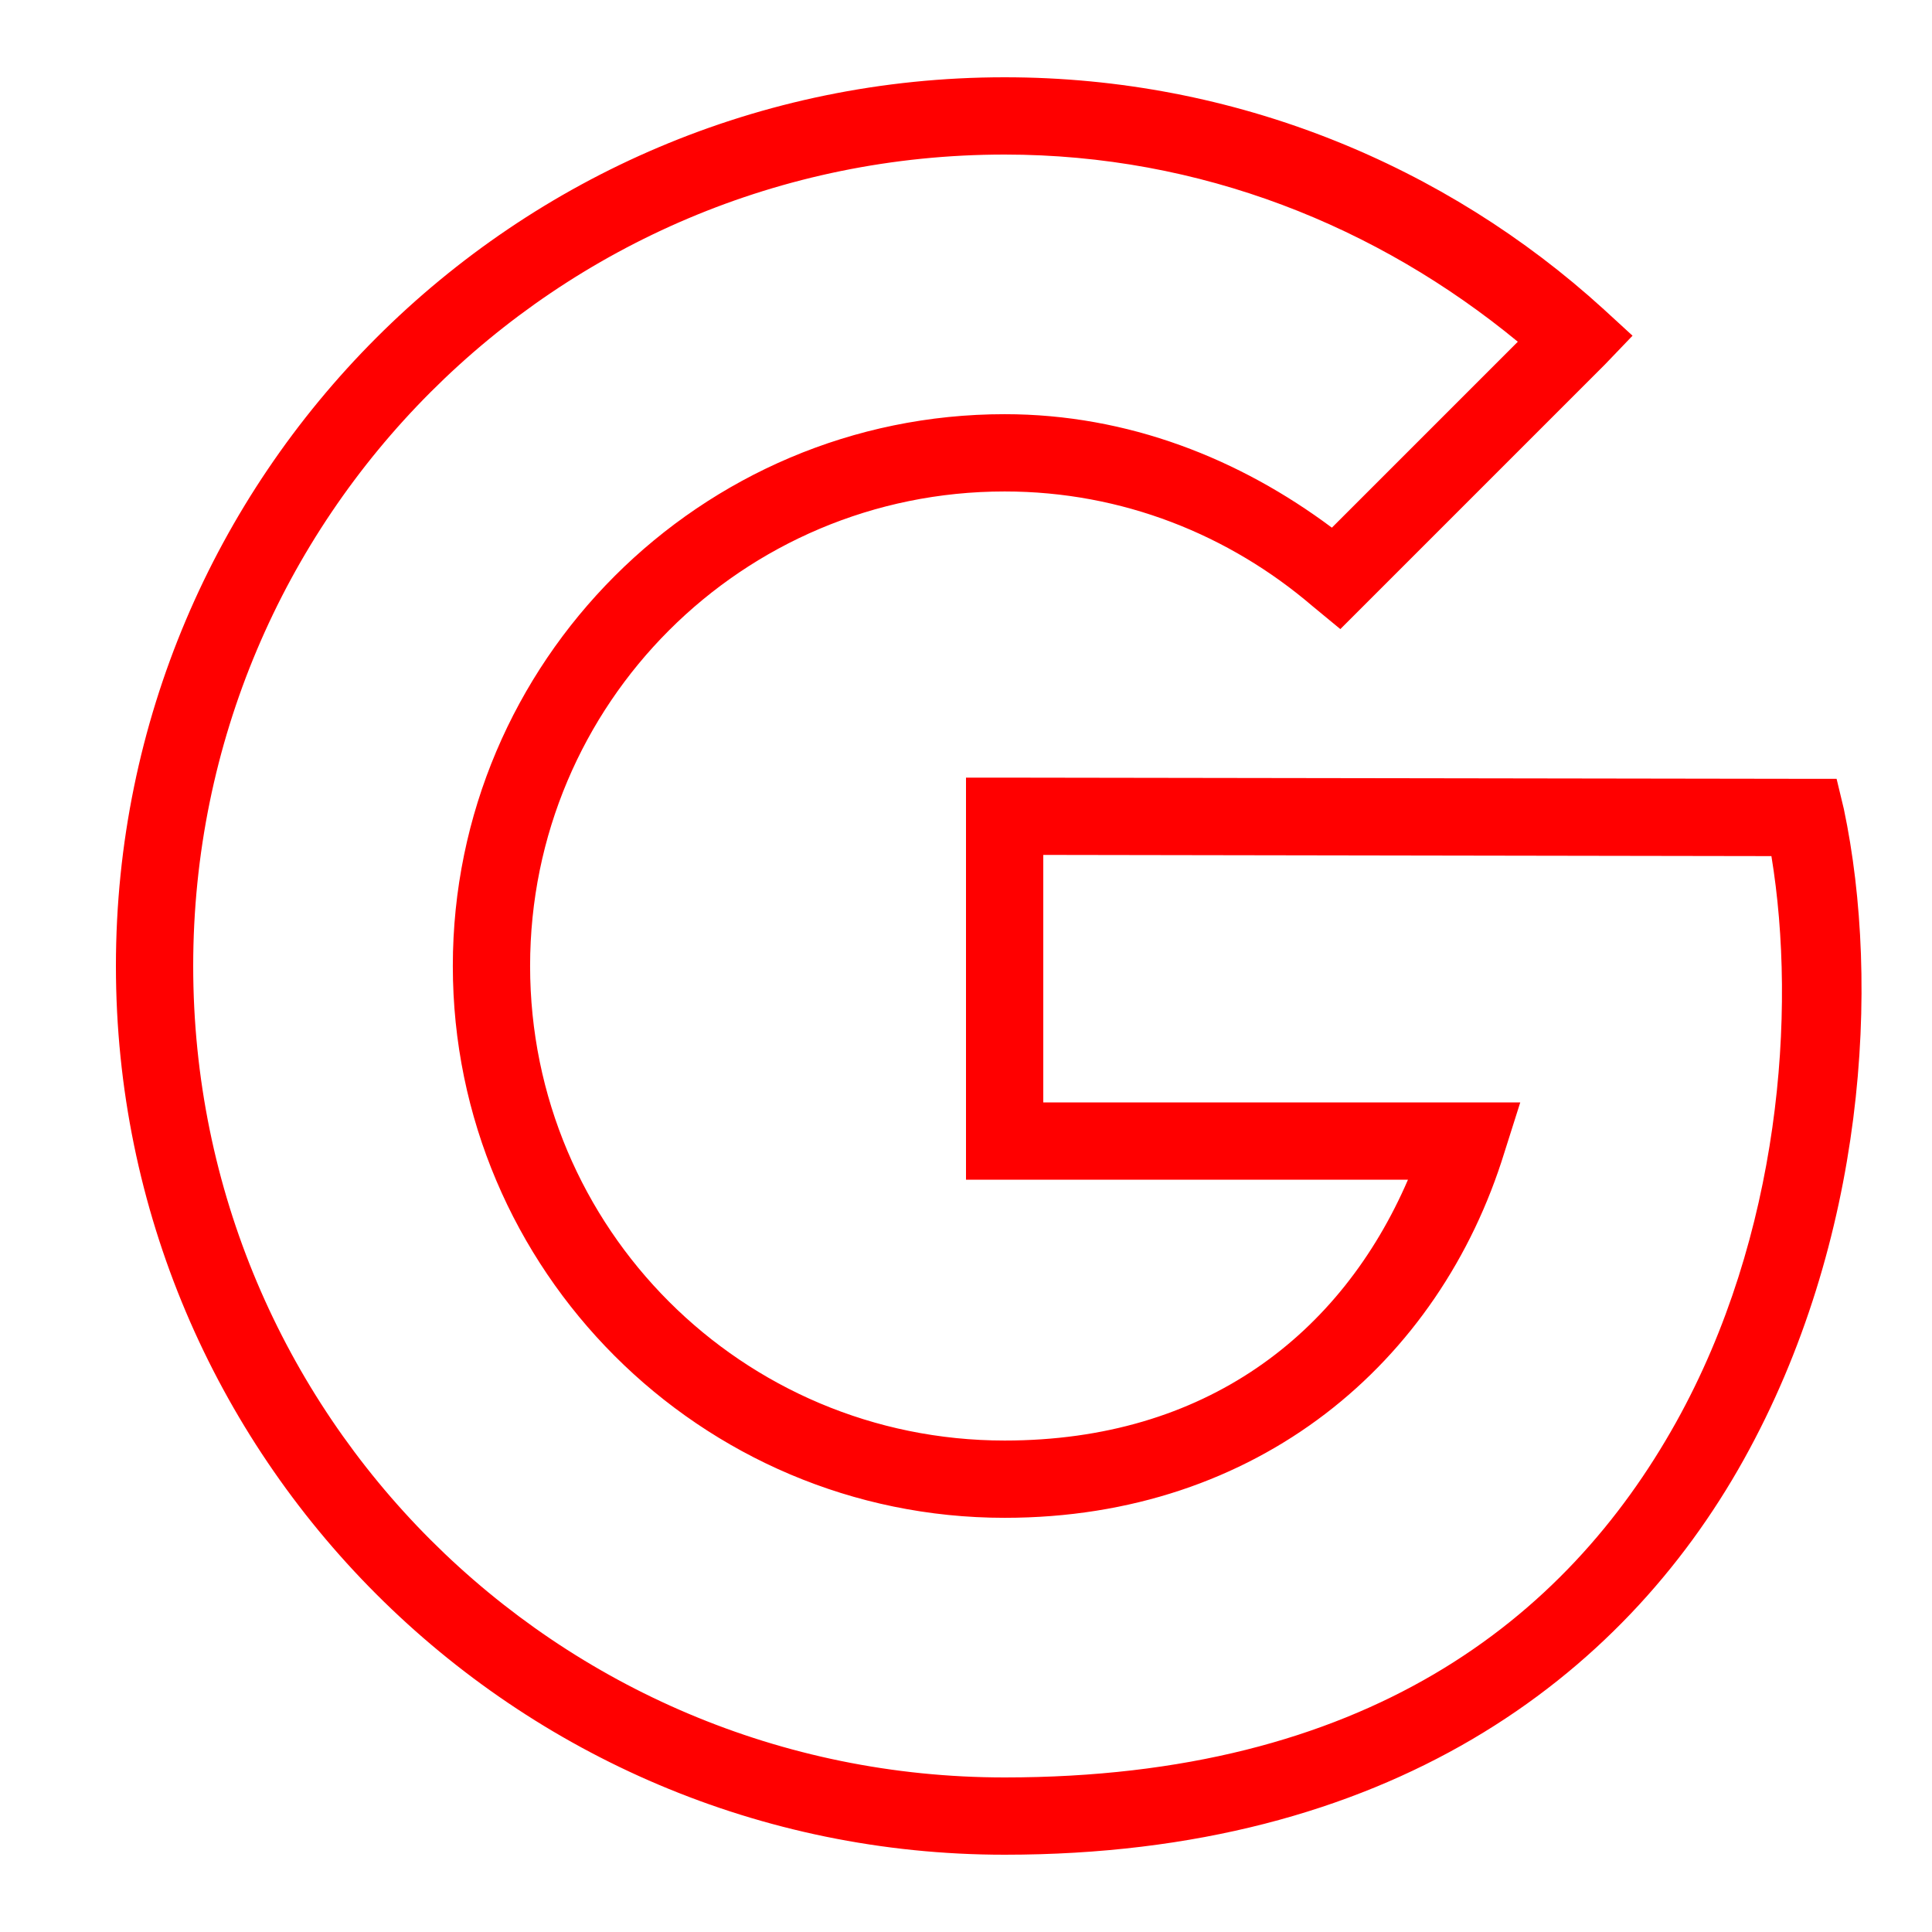
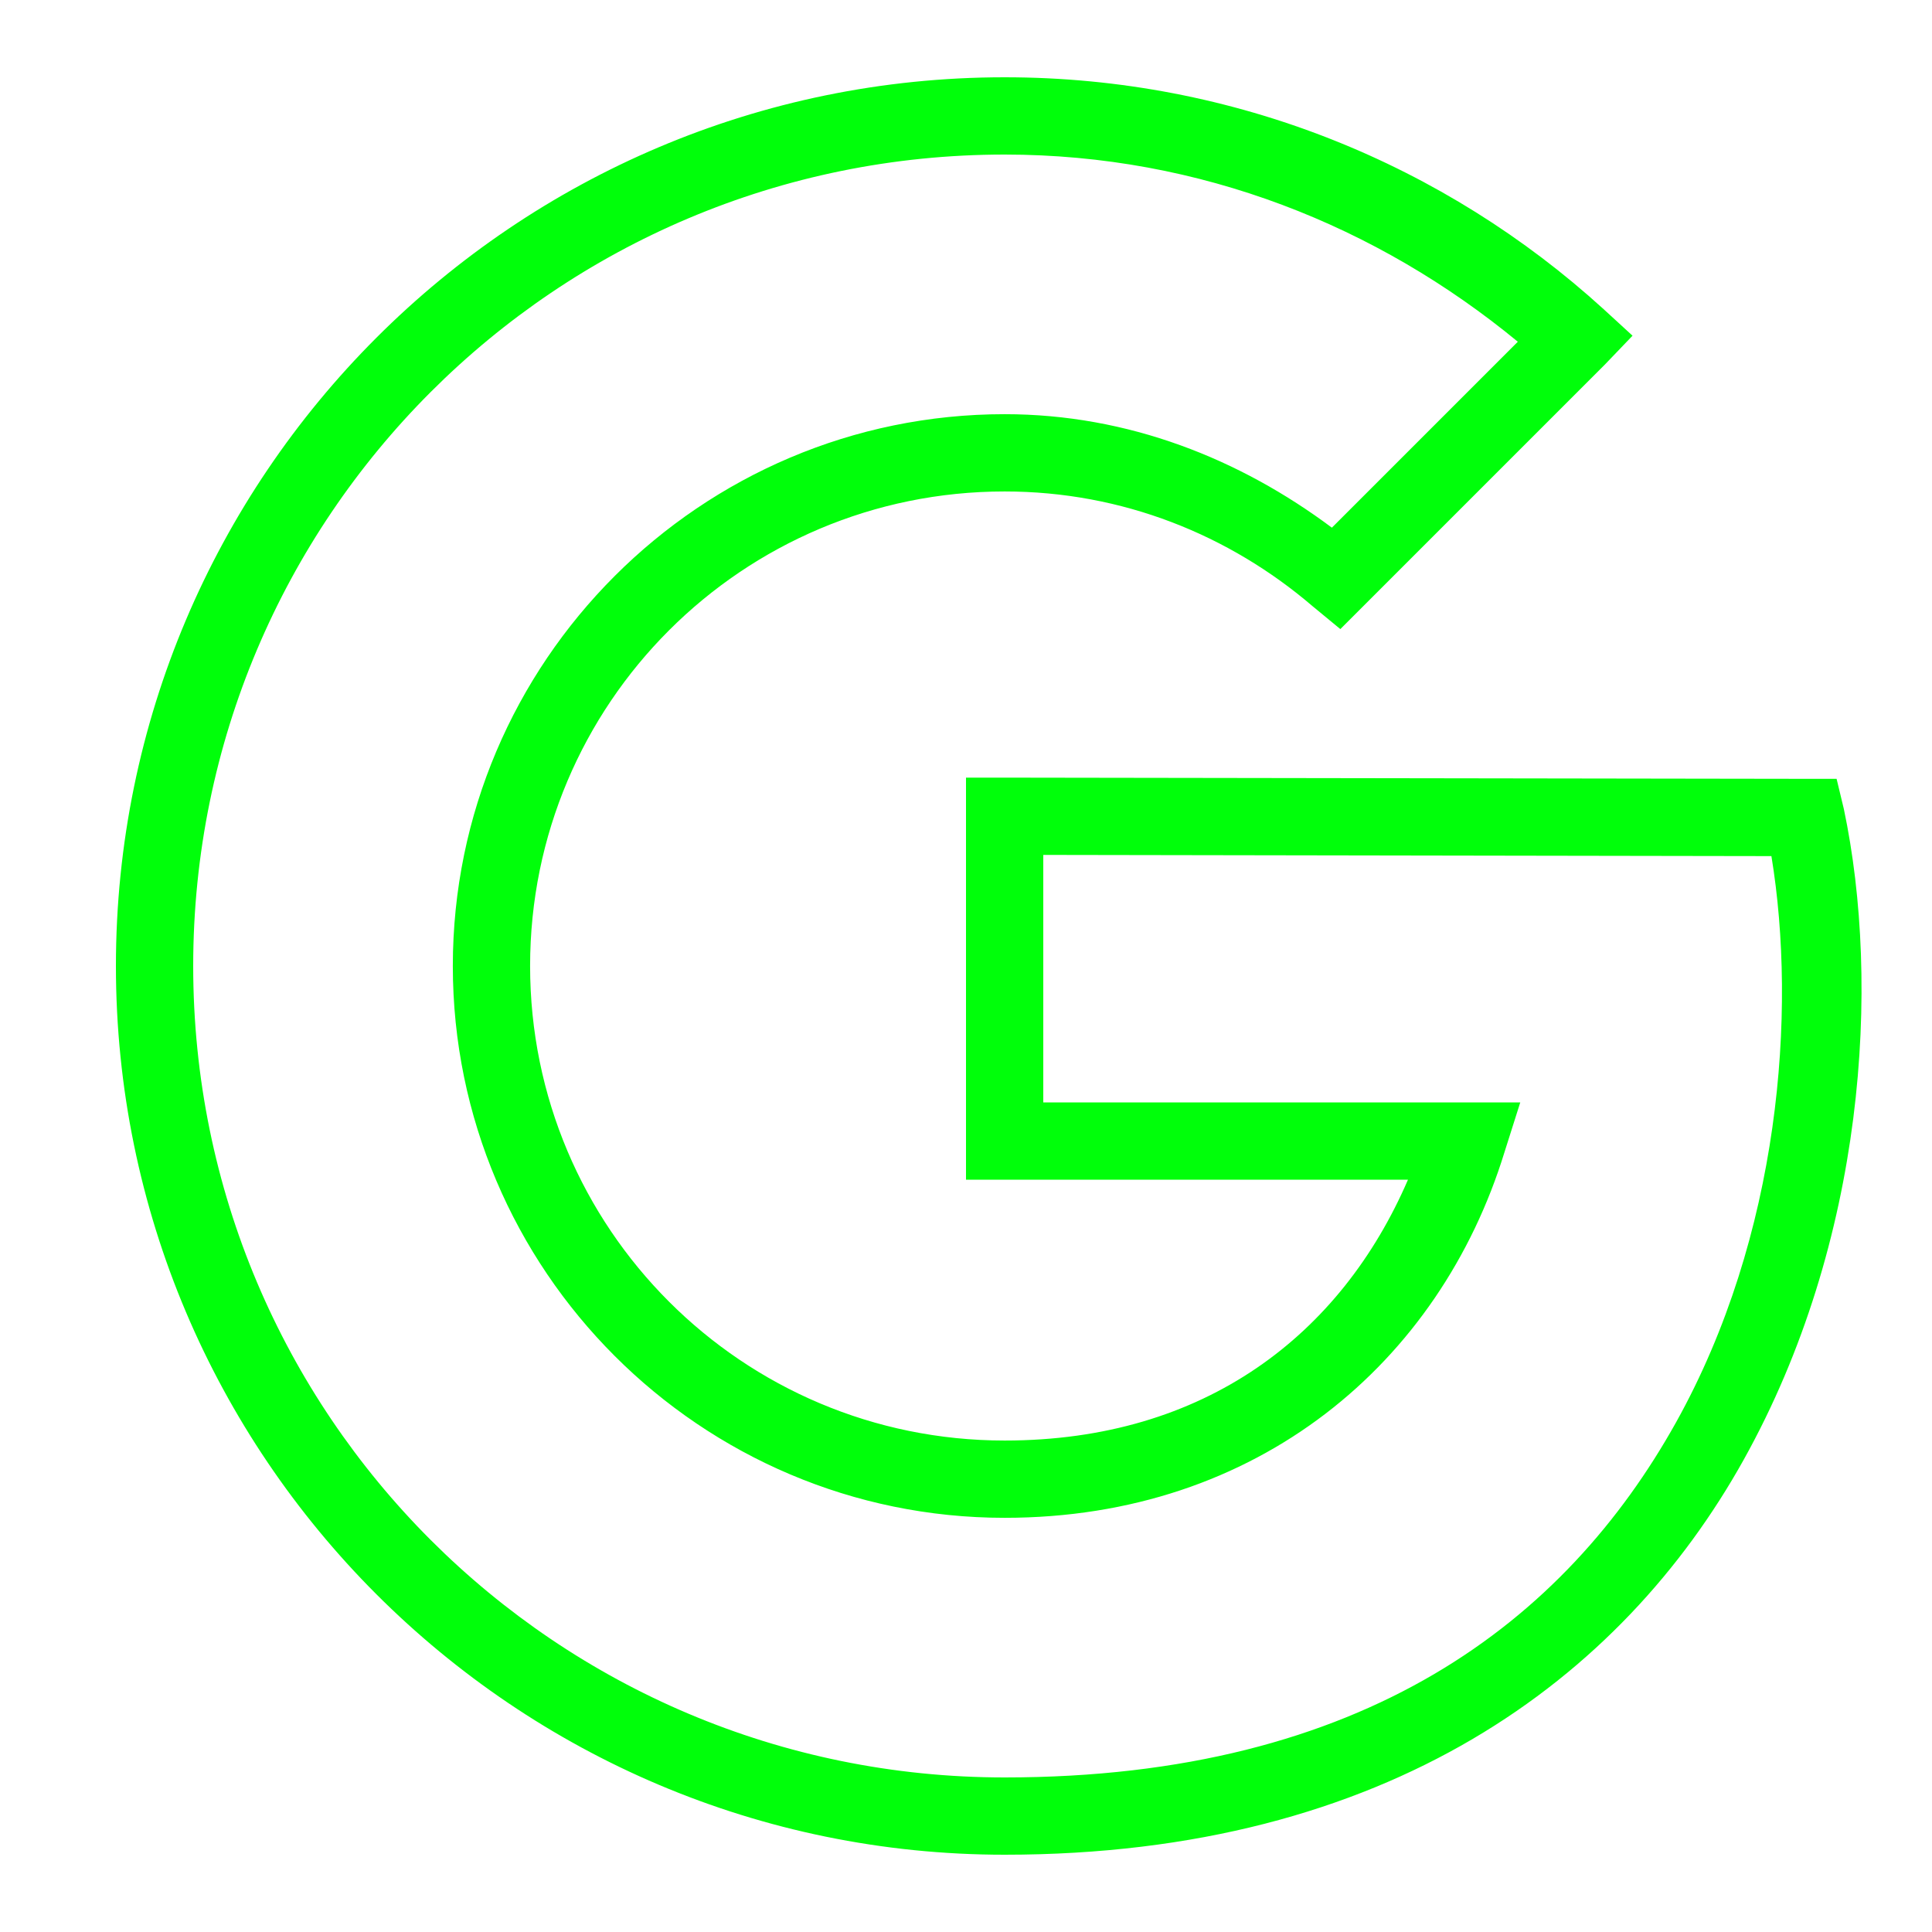
<svg xmlns="http://www.w3.org/2000/svg" width="50" height="50" viewBox="0 0 50 50" fill="none">
-   <path d="M26 2C13.309 2 3 12.309 3 25C3 37.691 13.309 48 26 48C35.918 48 41.973 43.438 45.125 37.781C48.277 32.125 48.676 25.48 47.719 20.938L47.531 20.156H46.75L26 20.125H25V30.531H36.438C34.711 34.531 31.195 37.281 26 37.281C19.211 37.281 13.719 31.789 13.719 25C13.719 18.211 19.211 12.719 26 12.719C29.051 12.719 31.82 13.848 33.969 15.688L34.688 16.281L41.531 9.438L42.25 8.688L41.5 8C37.414 4.277 31.961 2 26 2ZM26 4C31.074 4 35.652 5.855 39.281 8.844L34.469 13.656C32.09 11.879 29.199 10.719 26 10.719C18.129 10.719 11.719 17.129 11.719 25C11.719 32.871 18.129 39.281 26 39.281C32.551 39.281 37.262 35.266 38.938 29.812L39.344 28.531H27V22.125L45.844 22.156C46.508 26.191 46.066 31.984 43.375 36.812C40.516 41.938 35.32 46 26 46C14.387 46 5 36.609 5 25C5 13.391 14.387 4 26 4Z" fill="#FF0000" />
+   <path d="M26 2C13.309 2 3 12.309 3 25C3 37.691 13.309 48 26 48C35.918 48 41.973 43.438 45.125 37.781C48.277 32.125 48.676 25.48 47.719 20.938L47.531 20.156H46.75L26 20.125H25V30.531H36.438C34.711 34.531 31.195 37.281 26 37.281C19.211 37.281 13.719 31.789 13.719 25C13.719 18.211 19.211 12.719 26 12.719C29.051 12.719 31.82 13.848 33.969 15.688L34.688 16.281L41.531 9.438L42.25 8.688L41.5 8C37.414 4.277 31.961 2 26 2ZM26 4C31.074 4 35.652 5.855 39.281 8.844L34.469 13.656C32.09 11.879 29.199 10.719 26 10.719C18.129 10.719 11.719 17.129 11.719 25C11.719 32.871 18.129 39.281 26 39.281C32.551 39.281 37.262 35.266 38.938 29.812L39.344 28.531H27V22.125L45.844 22.156C46.508 26.191 46.066 31.984 43.375 36.812C40.516 41.938 35.32 46 26 46C14.387 46 5 36.609 5 25C5 13.391 14.387 4 26 4Z" fill="#00FF0A" />
</svg>
